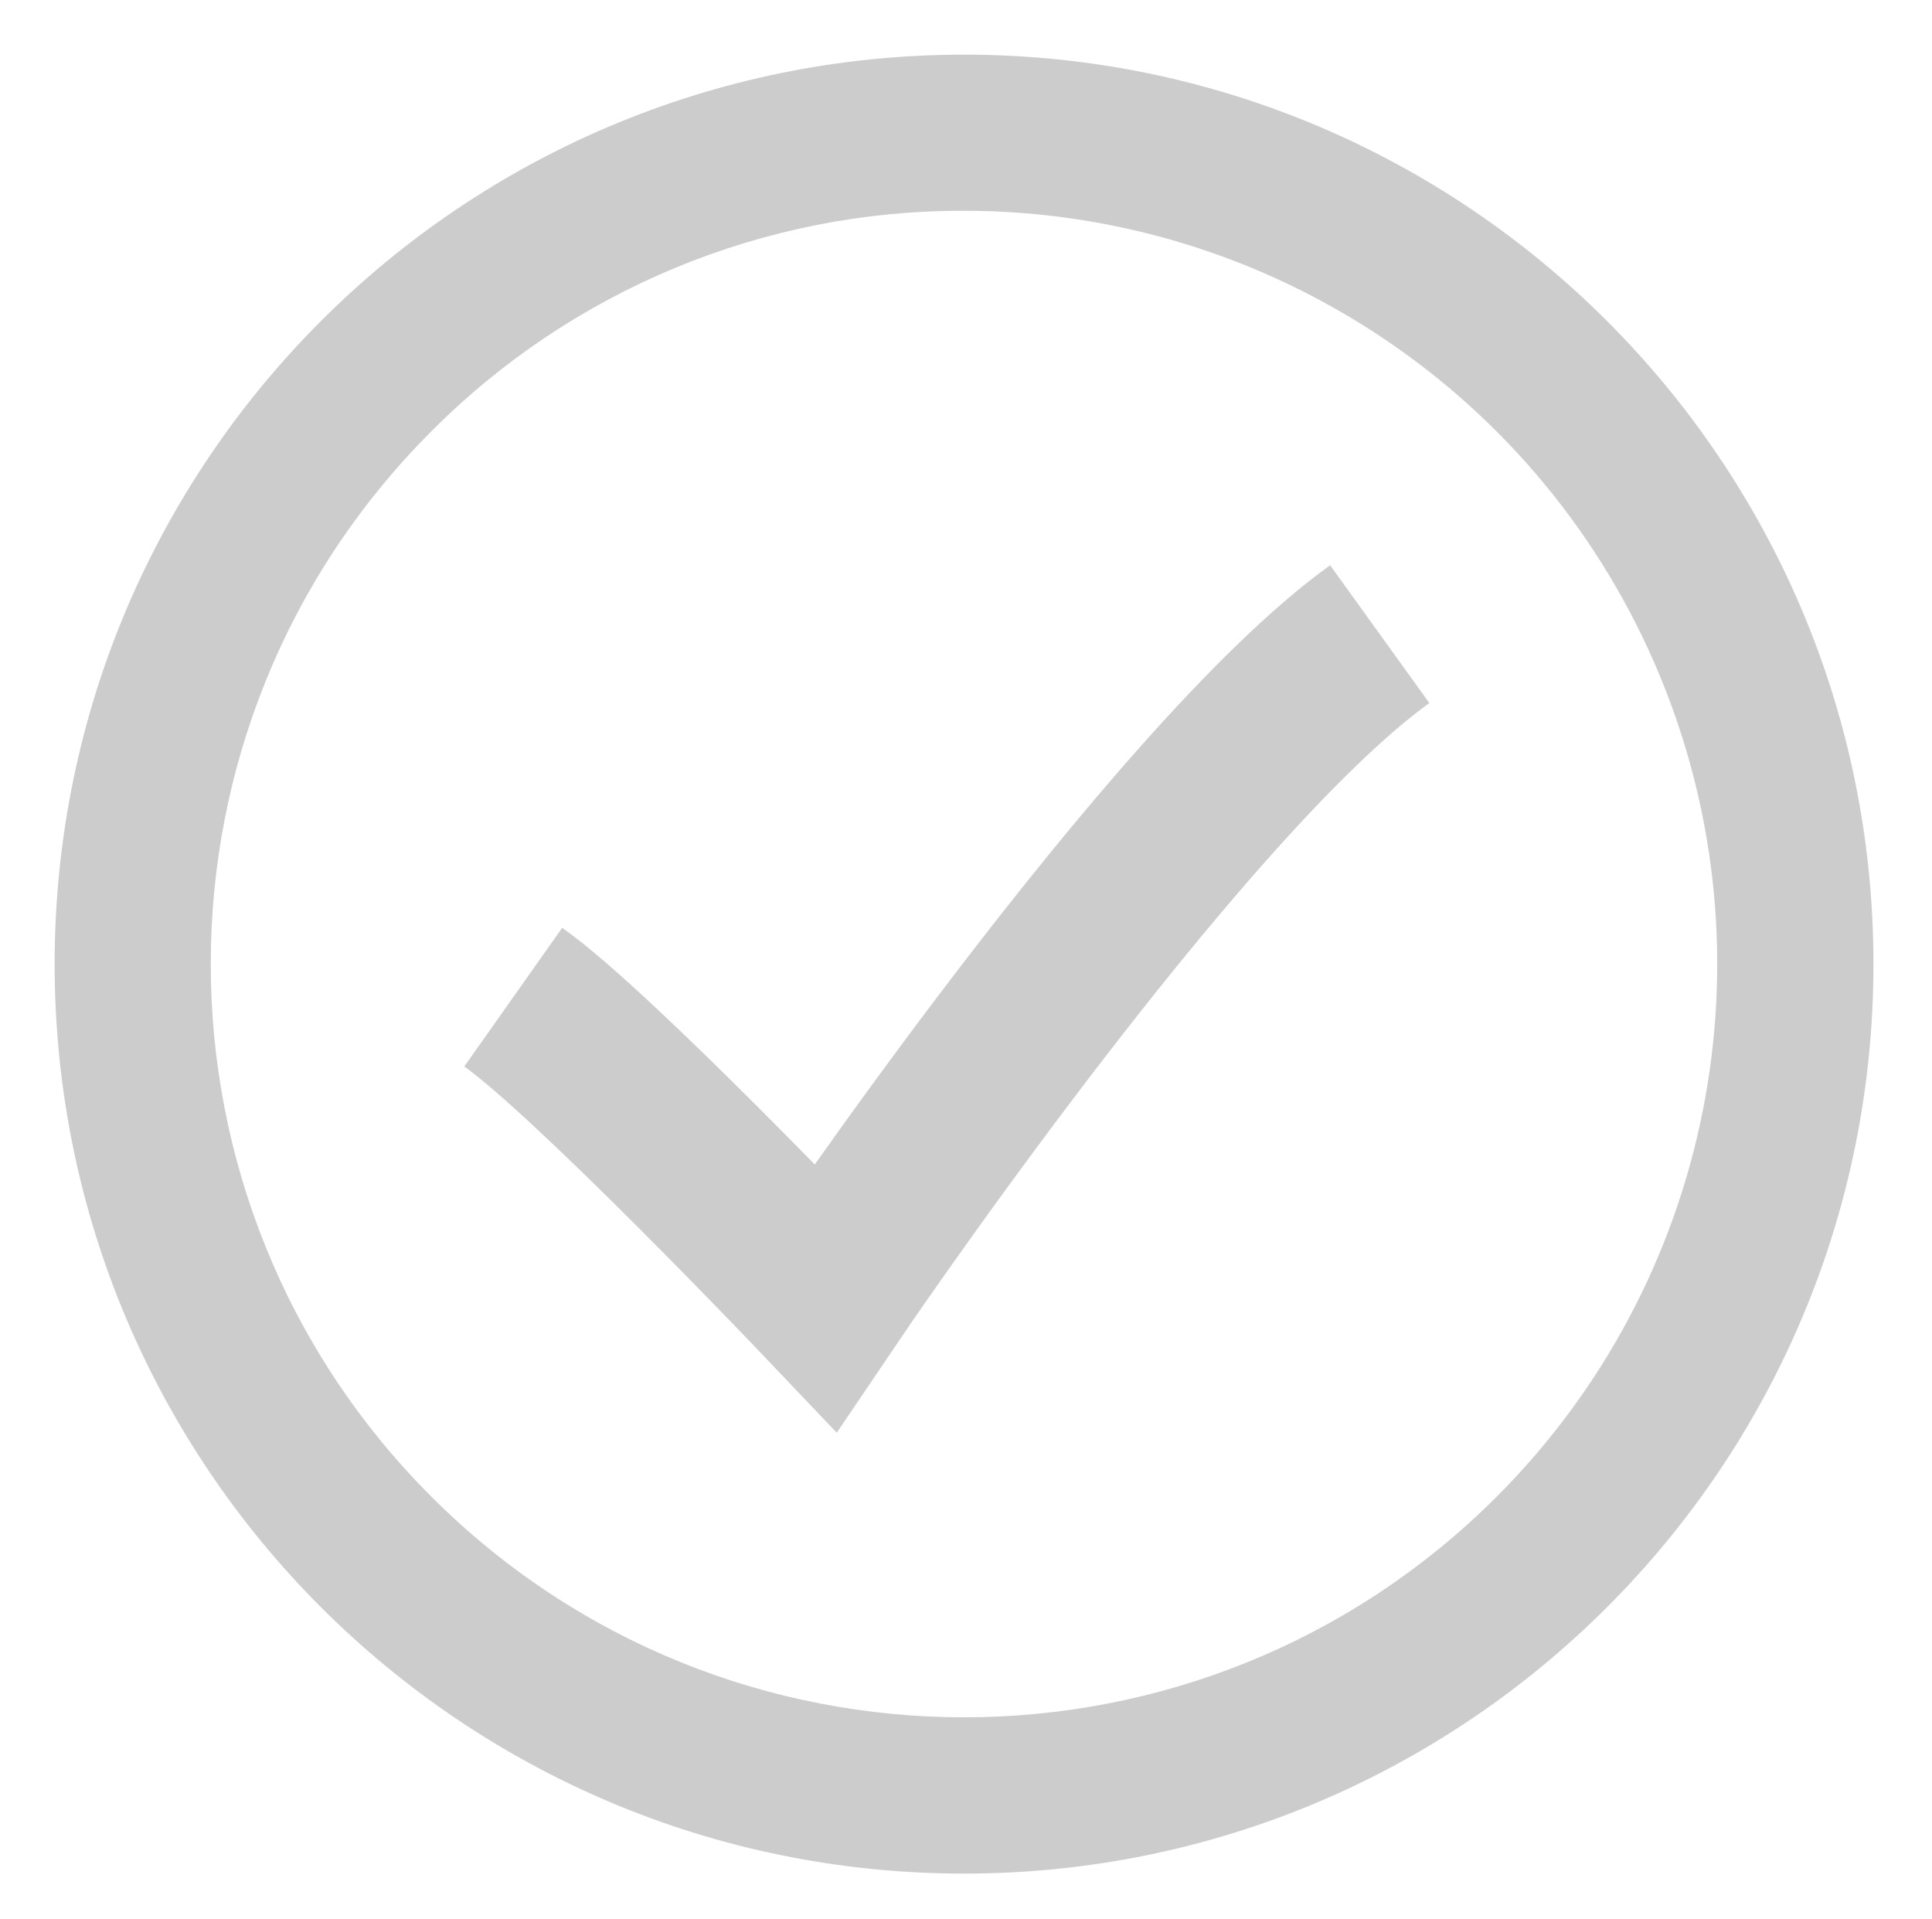
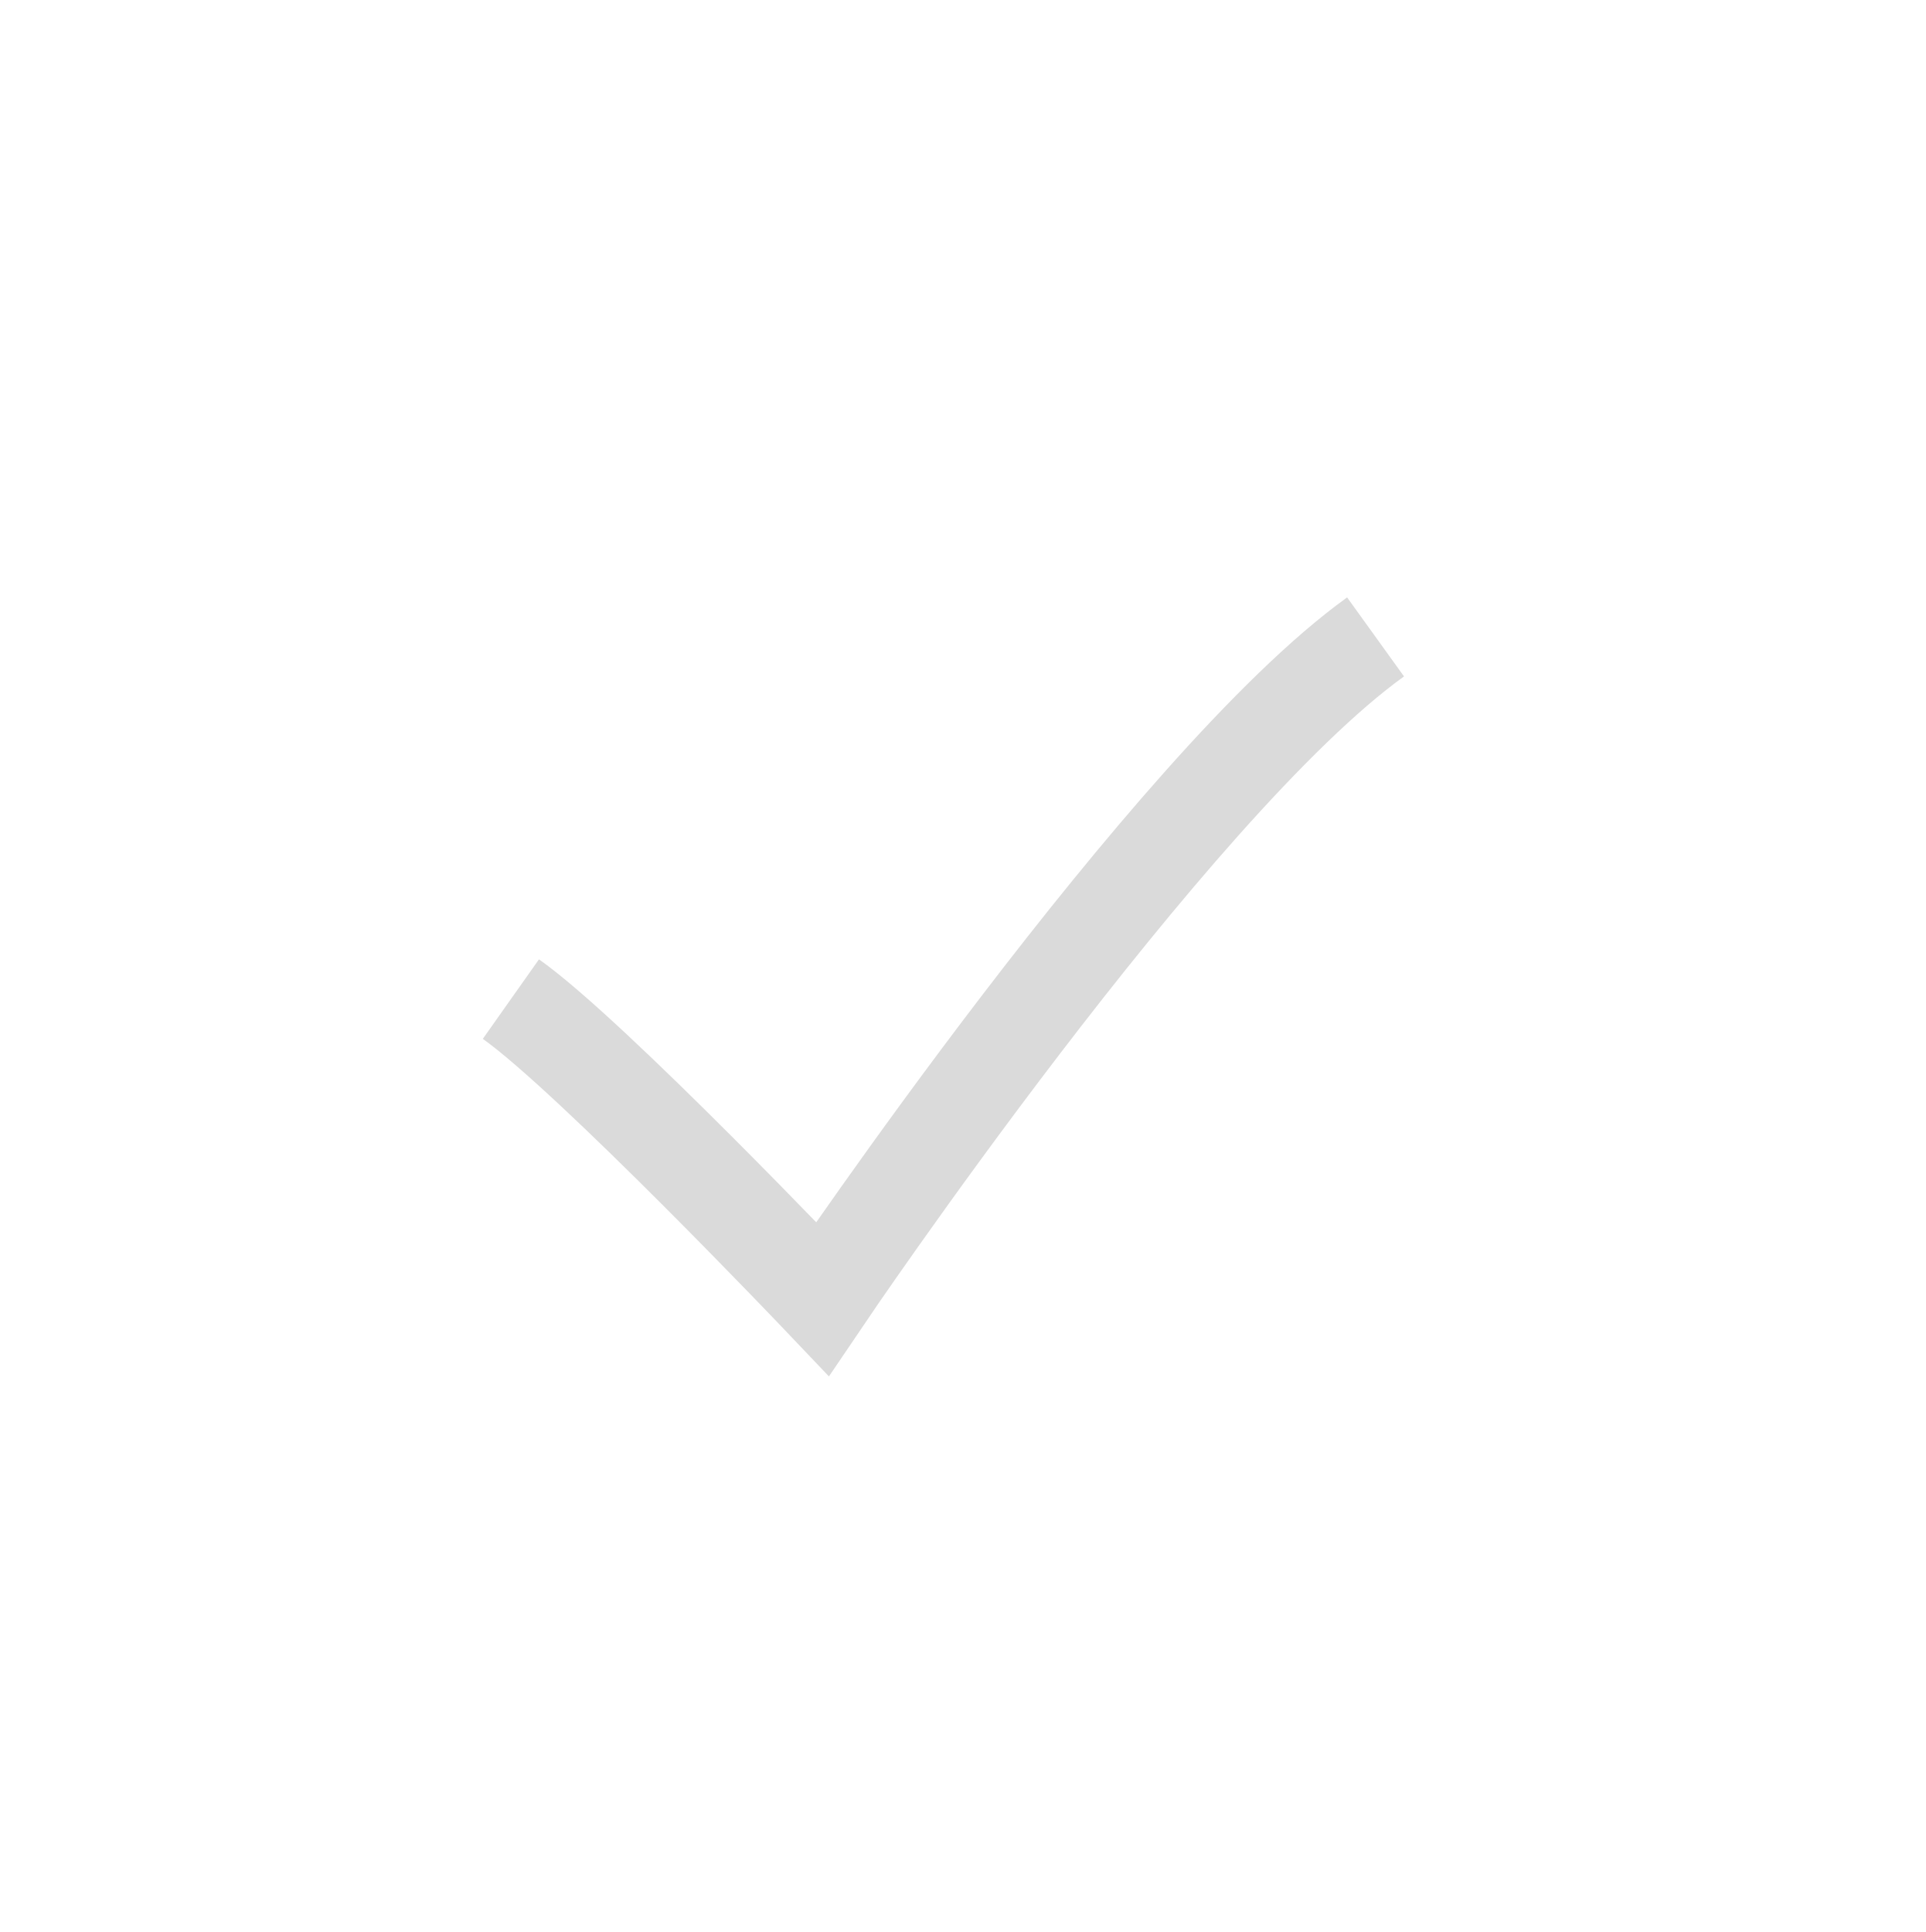
- <svg xmlns="http://www.w3.org/2000/svg" viewBox="0 0 495 491.51">
+ <svg xmlns="http://www.w3.org/2000/svg" id="normal" viewBox="0 0 494.33 496.08">
  <defs>
-     <style>.cls-1{fill:#ccc;}.cls-2{fill:none;stroke:#ccc;stroke-miterlimit:10;stroke-width:43.5px;}</style>
+     <style>
+             .check {
+                 fill: none;
+                 stroke: #dadada;
+                 stroke-miterlimit: 10;
+                 stroke-width: 25px;
+             }
+         </style>
  </defs>
-   <g id="disabled">
-     <path class="cls-1" d="M247,54A193,193,0,0,1,383.47,383.44,193,193,0,0,1,110.53,110.49,191.75,191.75,0,0,1,247,54m0-40C118.32,14,14,118.28,14,247S118.32,480,247,480,480,375.65,480,247,375.68,14,247,14Z" />
-     <path class="cls-2" d="M131.5,255.46c20.62,14.56,80,77,80,77s89.08-131.89,142-170" />
-   </g>
+   <path class="check" d="M131.17,256.54c20.62,14.56,80,77,80,77s89.07-131.89,142-170" />
</svg>
